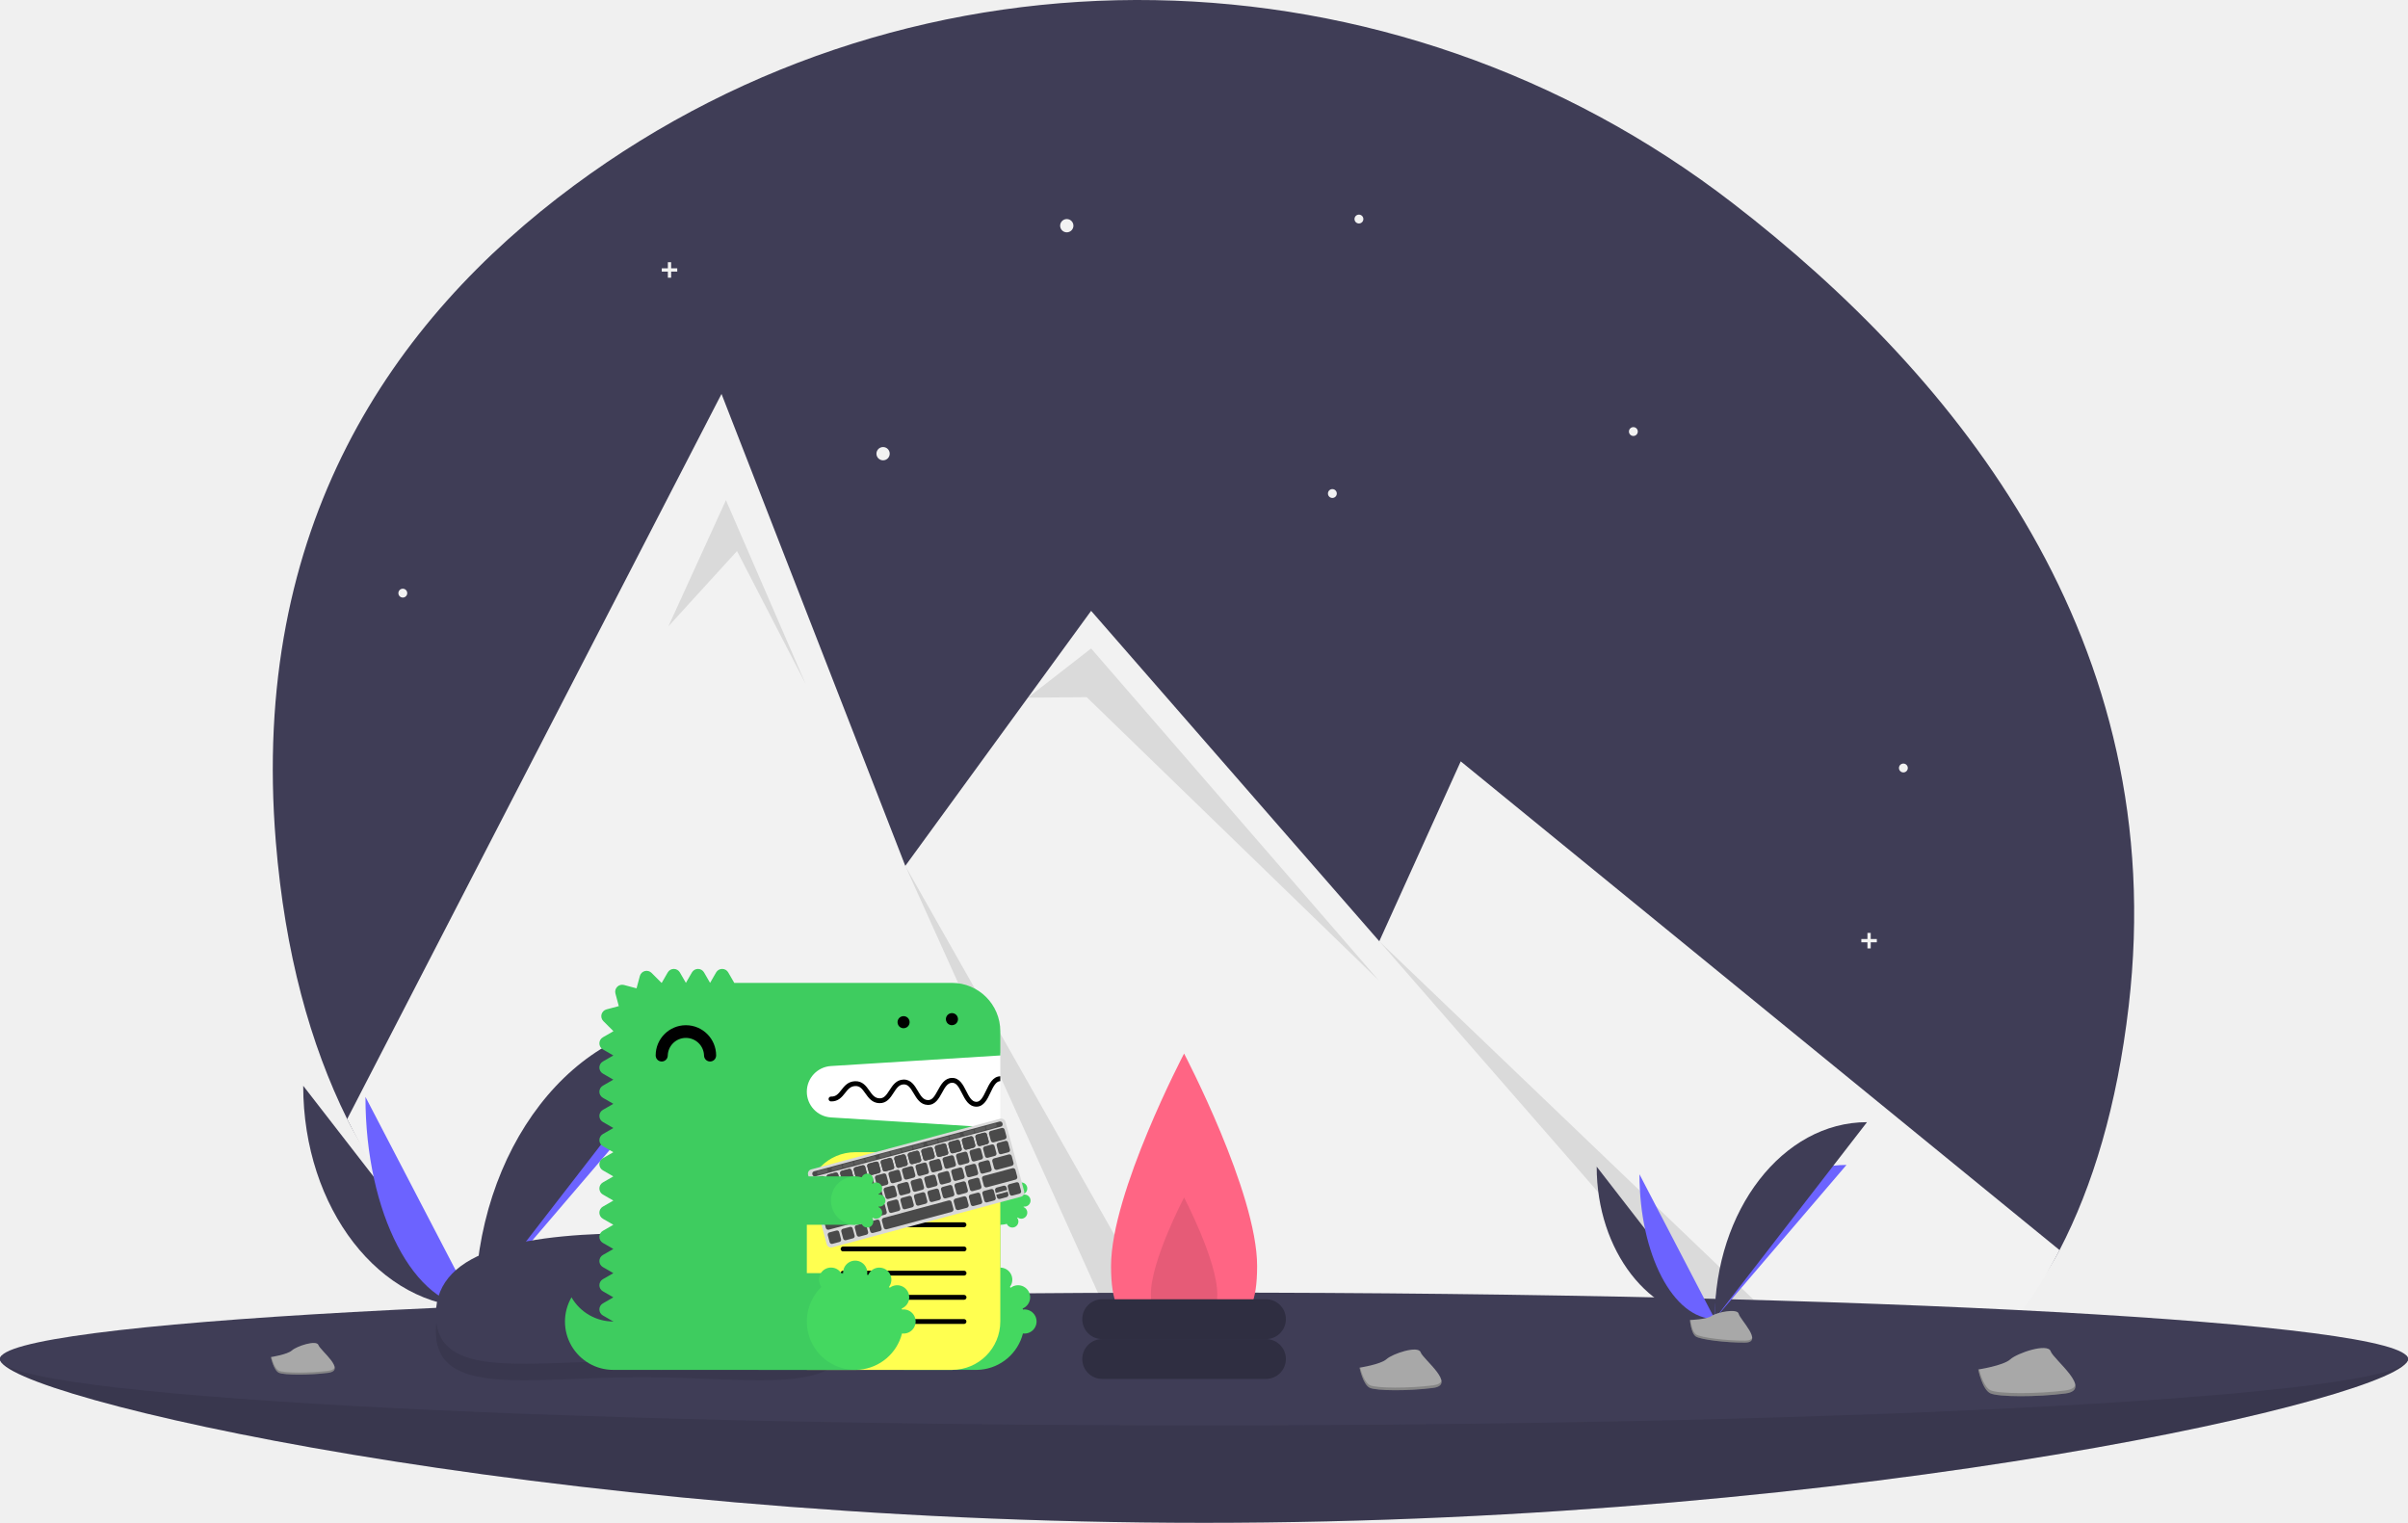
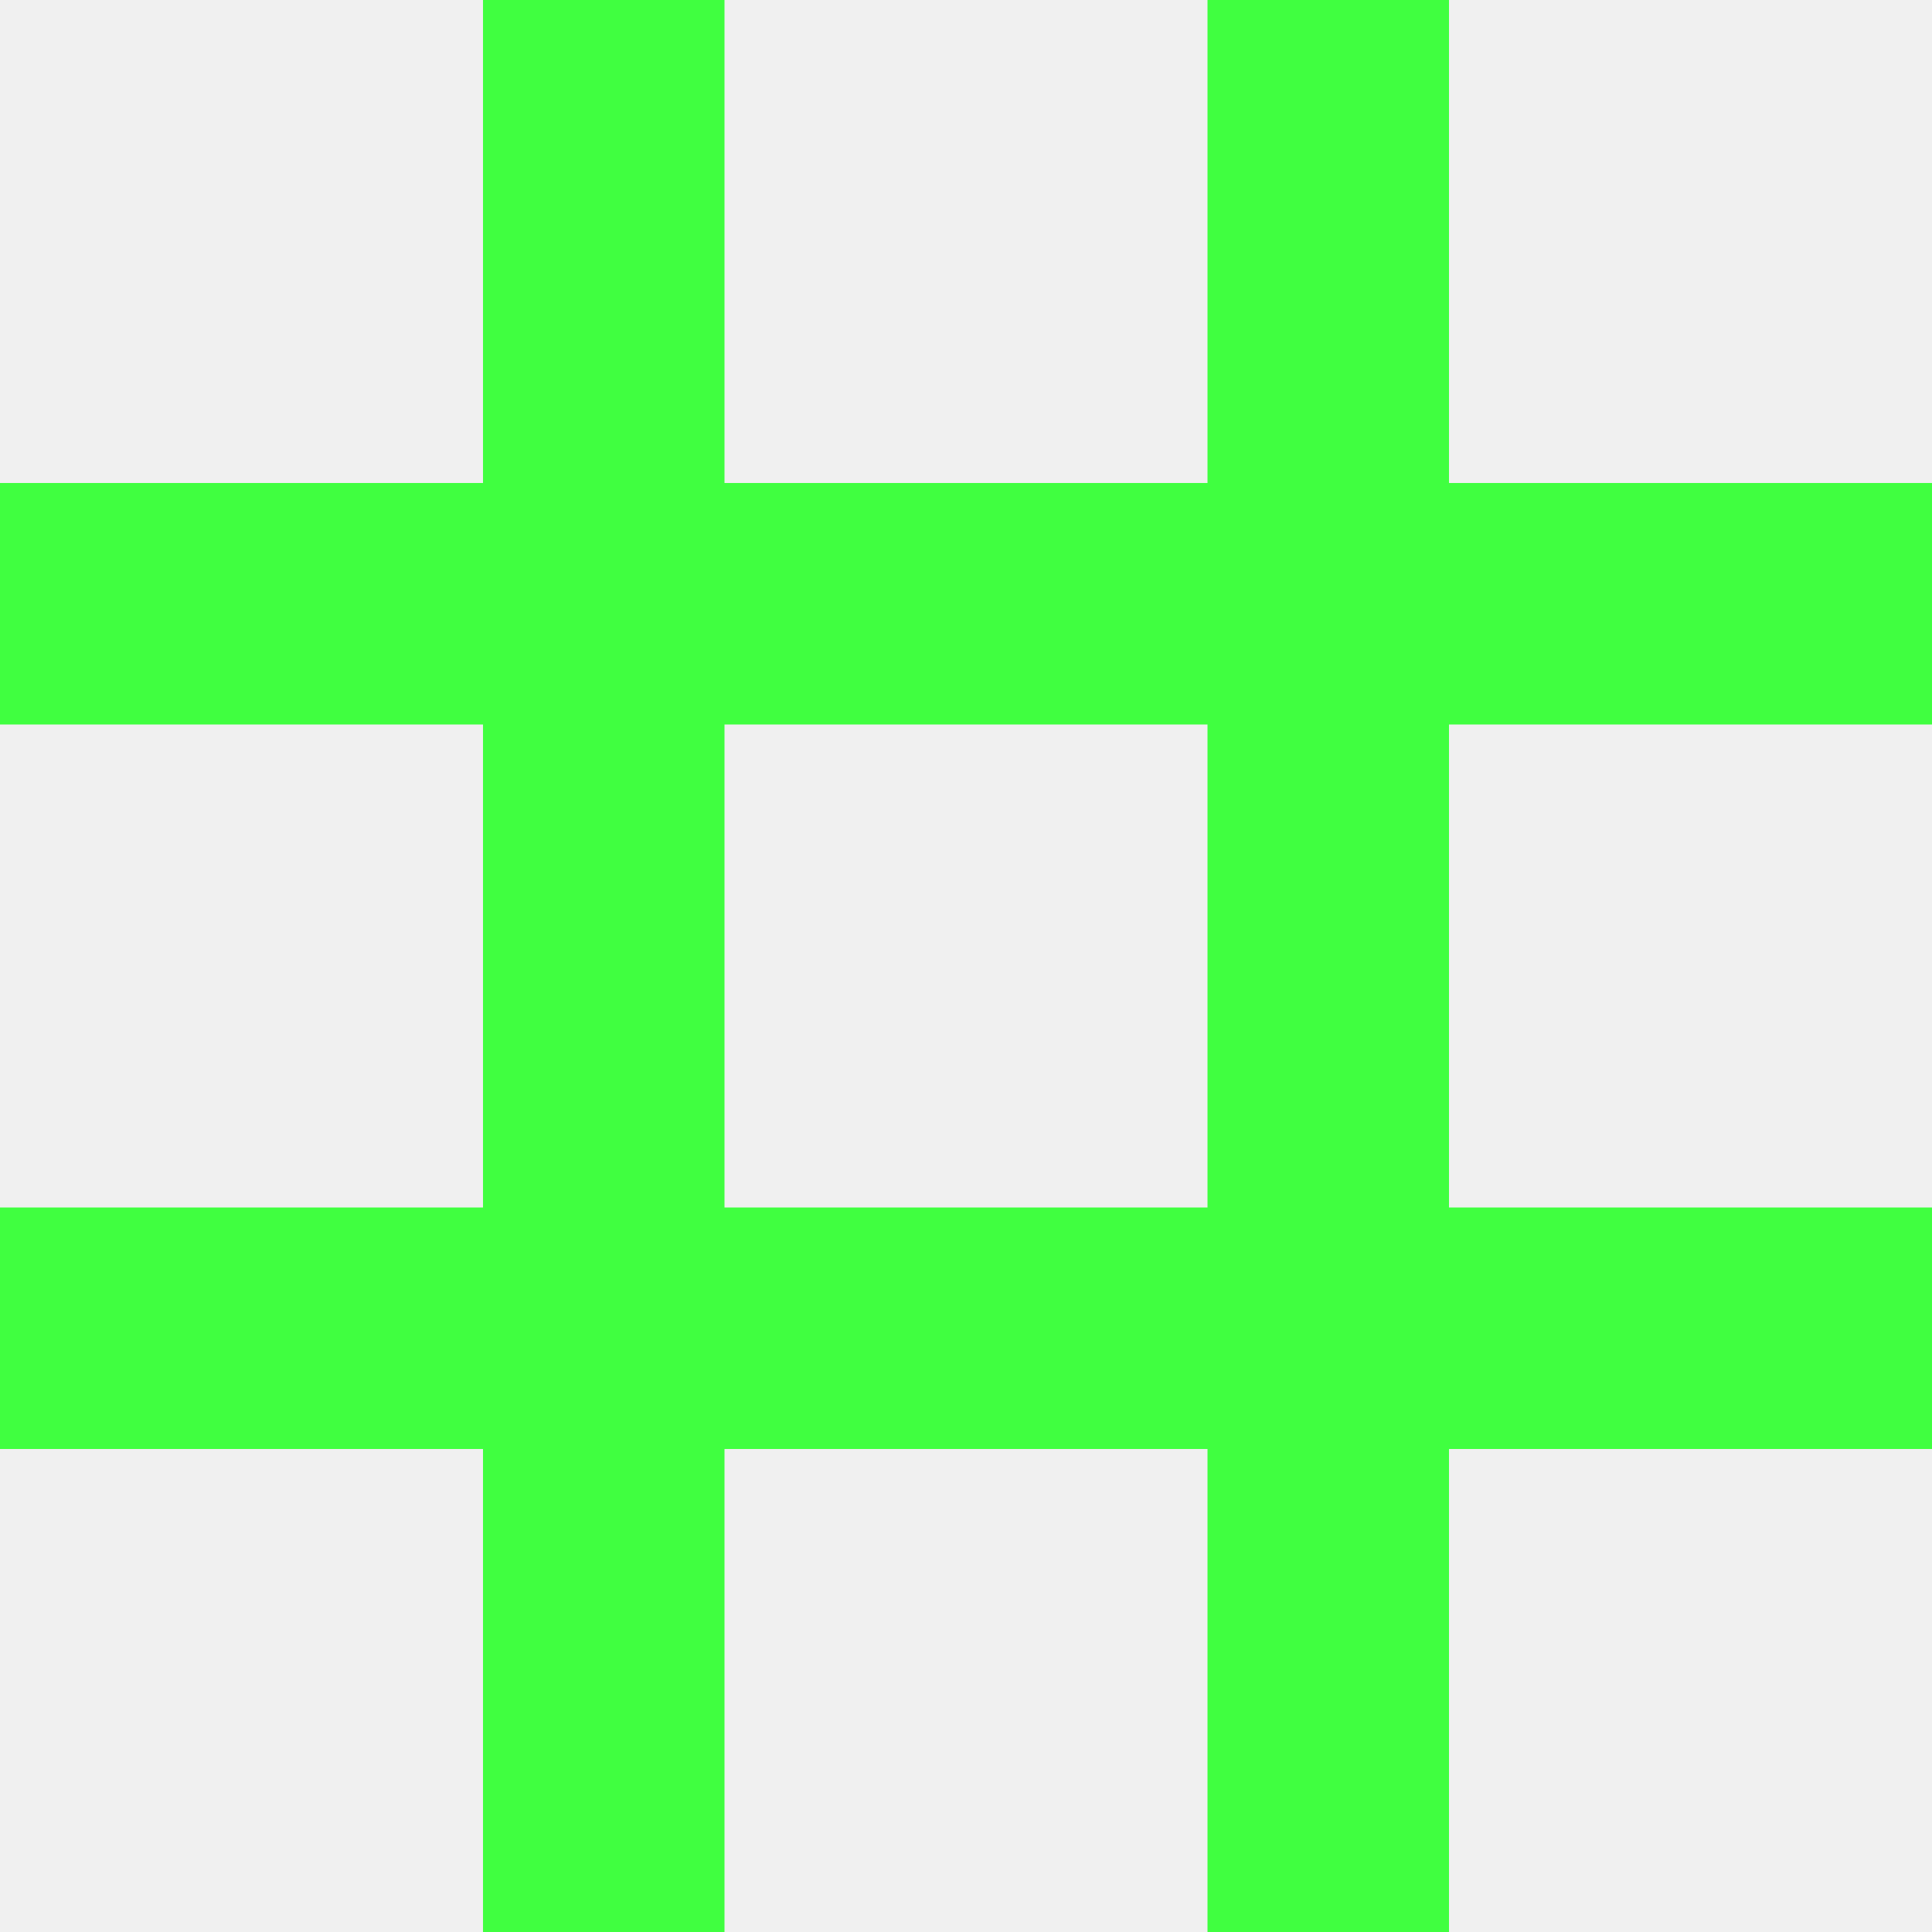
- <svg xmlns="http://www.w3.org/2000/svg" width="1088" height="687.962" viewBox="0 0 1088 687.962">
-   <g id="Group_12" data-name="Group 12" transform="translate(-57 -56)">
-     <g id="Group_11" data-name="Group 11" transform="translate(57 56)">
-       <path id="Path_83" data-name="Path 83" d="M1017.81,560.461c-5.27,45.15-16.22,81.4-31.25,110.31-20,38.52-54.21,54.04-84.77,70.28a193.275,193.275,0,0,1-27.46,11.94c-55.61,19.3-117.85,14.18-166.74,3.99a657.282,657.282,0,0,0-104.09-13.16q-14.97-.675-29.97-.67c-15.42.02-293.07,5.29-360.67-131.57-16.69-33.76-28.13-75-32.24-125.27-11.63-142.12,52.29-235.46,134.74-296.47,155.97-115.41,369.76-110.57,523.43,7.88C941.15,276.621,1036.99,396.031,1017.81,560.461Z" transform="translate(-56 -106.019)" fill="#3f3d56" />
-       <path id="Path_84" data-name="Path 84" d="M986.56,670.771c-20,38.52-47.21,64.04-77.77,80.28a193.272,193.272,0,0,1-27.46,11.94c-55.61,19.3-117.85,14.18-166.74,3.99a657.3,657.3,0,0,0-104.09-13.16q-14.97-.675-29.97-.67-23.13.03-46.25,1.72c-100.17,7.36-253.82-6.43-321.42-143.29L382,283.981,444.95,445.6l20.09,51.59,55.37-75.98L549,381.981l130.2,149.27,36.8-81.27L970.78,657.9l14.21,11.59Z" transform="translate(-56 -106.019)" fill="#f2f2f2" />
-       <path id="Path_85" data-name="Path 85" d="M302,282.962l26-57,36,83-31-60Z" opacity="0.1" />
-       <path id="Path_86" data-name="Path 86" d="M610.5,753.821q-14.97-.675-29.97-.67L465.04,497.191Z" transform="translate(-56 -106.019)" opacity="0.1" />
-       <path id="Path_87" data-name="Path 87" d="M464.411,315.191,493,292.962l130,150-132-128Z" opacity="0.1" />
-       <path id="Path_88" data-name="Path 88" d="M908.79,751.051a193.265,193.265,0,0,1-27.46,11.94L679.2,531.251Z" transform="translate(-56 -106.019)" opacity="0.1" />
-       <circle id="Ellipse_11" data-name="Ellipse 11" cx="3" cy="3" r="3" transform="translate(479 98.962)" fill="#f2f2f2" />
-       <circle id="Ellipse_12" data-name="Ellipse 12" cx="3" cy="3" r="3" transform="translate(396 201.962)" fill="#f2f2f2" />
-       <circle id="Ellipse_13" data-name="Ellipse 13" cx="2" cy="2" r="2" transform="translate(600 220.962)" fill="#f2f2f2" />
-       <circle id="Ellipse_14" data-name="Ellipse 14" cx="2" cy="2" r="2" transform="translate(180 265.962)" fill="#f2f2f2" />
-       <circle id="Ellipse_15" data-name="Ellipse 15" cx="2" cy="2" r="2" transform="translate(612 96.962)" fill="#f2f2f2" />
-       <circle id="Ellipse_16" data-name="Ellipse 16" cx="2" cy="2" r="2" transform="translate(736 192.962)" fill="#f2f2f2" />
-       <circle id="Ellipse_17" data-name="Ellipse 17" cx="2" cy="2" r="2" transform="translate(858 344.962)" fill="#f2f2f2" />
-       <path id="Path_89" data-name="Path 89" d="M306,121.222h-2.76v-2.76h-1.48v2.76H299V122.7h2.76v2.759h1.48V122.7H306Z" fill="#f2f2f2" />
-       <path id="Path_90" data-name="Path 90" d="M848,424.222h-2.76v-2.76h-1.48v2.76H841V425.7h2.76v2.759h1.48V425.7H848Z" fill="#f2f2f2" />
-       <path id="Path_91" data-name="Path 91" d="M1144,719.981c0,16.569-243.557,74-544,74s-544-57.431-544-74,243.557,14,544,14S1144,703.413,1144,719.981Z" transform="translate(-56 -106.019)" fill="#3f3d56" />
-       <path id="Path_92" data-name="Path 92" d="M1144,719.981c0,16.569-243.557,74-544,74s-544-57.431-544-74,243.557,14,544,14S1144,703.413,1144,719.981Z" transform="translate(-56 -106.019)" opacity="0.1" />
-       <ellipse id="Ellipse_18" data-name="Ellipse 18" cx="544" cy="30" rx="544" ry="30" transform="translate(0 583.962)" fill="#3f3d56" />
-       <path id="Path_93" data-name="Path 93" d="M624,677.981c0,33.137-14.775,24-33,24s-33,9.137-33-24,33-96,33-96S624,644.844,624,677.981Z" transform="translate(-56 -106.019)" fill="#ff6584" />
-       <path id="Path_94" data-name="Path 94" d="M606,690.66c0,15.062-6.716,10.909-15,10.909s-15,4.153-15-10.909,15-43.636,15-43.636S606,675.6,606,690.66Z" transform="translate(-56 -106.019)" opacity="0.1" />
-       <rect id="Rectangle_97" data-name="Rectangle 97" width="92" height="18" rx="9" transform="translate(489 604.962)" fill="#2f2e41" />
-       <rect id="Rectangle_98" data-name="Rectangle 98" width="92" height="18" rx="9" transform="translate(489 586.962)" fill="#2f2e41" />
-       <path id="Path_95" data-name="Path 95" d="M193,596.547c0,55.343,34.719,100.126,77.626,100.126" transform="translate(-56 -106.019)" fill="#3f3d56" />
-       <path id="Path_96" data-name="Path 96" d="M270.626,696.673c0-55.965,38.745-101.251,86.626-101.251" transform="translate(-56 -106.019)" fill="#6c63ff" />
-       <path id="Path_97" data-name="Path 97" d="M221.125,601.564c0,52.57,22.14,95.109,49.5,95.109" transform="translate(-56 -106.019)" fill="#6c63ff" />
-       <path id="Path_98" data-name="Path 98" d="M270.626,696.673c0-71.511,44.783-129.377,100.126-129.377" transform="translate(-56 -106.019)" fill="#3f3d56" />
-       <path id="Path_99" data-name="Path 99" d="M254.3,697.379s11.009-.339,14.326-2.7,16.934-5.183,17.757-1.395,16.544,18.844,4.115,18.945-28.879-1.936-32.19-3.953S254.3,697.379,254.3,697.379Z" transform="translate(-56 -106.019)" fill="#a8a8a8" />
-       <path id="Path_100" data-name="Path 100" d="M290.716,710.909c-12.429.1-28.879-1.936-32.19-3.953-2.522-1.536-3.527-7.048-3.863-9.591l-.368.014s.7,8.879,4.009,10.9,19.761,4.053,32.19,3.953c3.588-.029,4.827-1.305,4.759-3.2C294.755,710.174,293.386,710.887,290.716,710.909Z" transform="translate(-56 -106.019)" opacity="0.2" />
-       <path id="Path_101" data-name="Path 101" d="M777.429,633.081c0,38.029,23.857,68.8,53.341,68.8" transform="translate(-56 -106.019)" fill="#3f3d56" />
-       <path id="Path_102" data-name="Path 102" d="M830.769,701.882c0-38.456,26.623-69.575,59.525-69.575" transform="translate(-56 -106.019)" fill="#6c63ff" />
-       <path id="Path_103" data-name="Path 103" d="M796.755,636.528c0,36.124,15.213,65.354,34.014,65.354" transform="translate(-56 -106.019)" fill="#6c63ff" />
-       <path id="Path_104" data-name="Path 104" d="M830.769,701.882c0-49.139,30.773-88.9,68.8-88.9" transform="translate(-56 -106.019)" fill="#3f3d56" />
-       <path id="Path_105" data-name="Path 105" d="M819.548,702.367s7.565-.233,9.844-1.856,11.636-3.562,12.2-.958,11.368,12.949,2.828,13.018-19.844-1.33-22.119-2.716S819.548,702.367,819.548,702.367Z" transform="translate(-56 -106.019)" fill="#a8a8a8" />
-       <path id="Path_106" data-name="Path 106" d="M844.574,711.664c-8.54.069-19.844-1.33-22.119-2.716-1.733-1.056-2.423-4.843-2.654-6.59l-.253.01s.479,6.1,2.755,7.487,13.579,2.785,22.119,2.716c2.465-.02,3.317-.9,3.27-2.2C847.349,711.159,846.409,711.649,844.574,711.664Z" transform="translate(-56 -106.019)" opacity="0.2" />
-       <path id="Path_107" data-name="Path 107" d="M949.813,724.718s11.36-1.729,14.5-4.591,16.89-7.488,18.217-3.667,19.494,17.447,6.633,19.107-30.153,1.609-33.835-.065S949.813,724.718,949.813,724.718Z" transform="translate(-56 -106.019)" fill="#a8a8a8" />
-       <path id="Path_108" data-name="Path 108" d="M989.228,734.173c-12.86,1.659-30.153,1.609-33.835-.065-2.8-1.275-4.535-6.858-5.2-9.45l-.379.061s1.833,9.109,5.516,10.783,20.975,1.725,33.835.065c3.712-.479,4.836-1.956,4.529-3.906C993.319,732.907,991.991,733.817,989.228,734.173Z" transform="translate(-56 -106.019)" opacity="0.2" />
-       <path id="Path_109" data-name="Path 109" d="M670.26,723.9s9.587-1.459,12.237-3.875,14.255-6.32,15.374-3.095,16.452,14.725,5.6,16.125-25.448,1.358-28.555-.055S670.26,723.9,670.26,723.9Z" transform="translate(-56 -106.019)" fill="#a8a8a8" />
-       <path id="Path_110" data-name="Path 110" d="M703.524,731.875c-10.853,1.4-25.448,1.358-28.555-.055-2.367-1.076-3.827-5.788-4.39-7.976l-.32.051s1.547,7.687,4.655,9.1,17.7,1.456,28.555.055c3.133-.4,4.081-1.651,3.822-3.3C706.977,730.807,705.856,731.575,703.524,731.875Z" transform="translate(-56 -106.019)" opacity="0.2" />
-       <path id="Path_111" data-name="Path 111" d="M178.389,719.109s7.463-1.136,9.527-3.016,11.1-4.92,11.969-2.409,12.808,11.463,4.358,12.553-19.811,1.057-22.23-.043S178.389,719.109,178.389,719.109Z" transform="translate(-56 -106.019)" fill="#a8a8a8" />
-       <path id="Path_112" data-name="Path 112" d="M204.285,725.321c-8.449,1.09-19.811,1.057-22.23-.043-1.842-.838-2.979-4.506-3.417-6.209l-.249.04s1.2,5.984,3.624,7.085,13.781,1.133,22.23.043c2.439-.315,3.177-1.285,2.976-2.566C206.973,724.489,206.1,725.087,204.285,725.321Z" transform="translate(-56 -106.019)" opacity="0.2" />
-       <path id="Path_113" data-name="Path 113" d="M439.7,707.337c0,30.22-42.124,20.873-93.7,20.873s-93.074,9.347-93.074-20.873,42.118-36.793,93.694-36.793S439.7,677.117,439.7,707.337Z" transform="translate(-56 -106.019)" opacity="0.1" />
-       <path id="Path_114" data-name="Path 114" d="M439.7,699.9c0,30.22-42.124,20.873-93.7,20.873s-93.074,9.347-93.074-20.873S295.04,663.1,346.616,663.1,439.7,669.676,439.7,699.9Z" transform="translate(-56 -106.019)" fill="#3f3d56" />
-     </g>
-     <g id="docusaurus_keytar" transform="translate(312.271 493.733)">
-       <path id="Path_40" data-name="Path 40" d="M99,52h91.791V89.153H99Z" transform="translate(5.904 -14.001)" fill="#fff" fill-rule="evenodd" />
-       <path id="Path_41" data-name="Path 41" d="M24.855,163.927A21.828,21.828,0,0,1,5.947,153a21.829,21.829,0,0,0,18.908,32.782H46.71V163.927Z" transform="translate(-3 -4.634)" fill="#3ecc5f" fill-rule="evenodd" />
-       <path id="Path_42" data-name="Path 42" d="M121.861,61.1l76.514-4.782V45.39A21.854,21.854,0,0,0,176.52,23.535H78.173L75.441,18.8a3.154,3.154,0,0,0-5.464,0l-2.732,4.732L64.513,18.8a3.154,3.154,0,0,0-5.464,0l-2.732,4.732L53.586,18.8a3.154,3.154,0,0,0-5.464,0L45.39,23.535c-.024,0-.046,0-.071,0l-4.526-4.525a3.153,3.153,0,0,0-5.276,1.414l-1.5,5.577-5.674-1.521a3.154,3.154,0,0,0-3.863,3.864L26,34.023l-5.575,1.494a3.155,3.155,0,0,0-1.416,5.278l4.526,4.526c0,.023,0,.046,0,.07L18.8,48.122a3.154,3.154,0,0,0,0,5.464l4.732,2.732L18.8,59.05a3.154,3.154,0,0,0,0,5.464l4.732,2.732L18.8,69.977a3.154,3.154,0,0,0,0,5.464l4.732,2.732L18.8,80.9a3.154,3.154,0,0,0,0,5.464L23.535,89.1,18.8,91.832a3.154,3.154,0,0,0,0,5.464l4.732,2.732L18.8,102.76a3.154,3.154,0,0,0,0,5.464l4.732,2.732L18.8,113.687a3.154,3.154,0,0,0,0,5.464l4.732,2.732L18.8,124.615a3.154,3.154,0,0,0,0,5.464l4.732,2.732L18.8,135.542a3.154,3.154,0,0,0,0,5.464l4.732,2.732L18.8,146.469a3.154,3.154,0,0,0,0,5.464l4.732,2.732L18.8,157.4a3.154,3.154,0,0,0,0,5.464l4.732,2.732L18.8,168.324a3.154,3.154,0,0,0,0,5.464l4.732,2.732A21.854,21.854,0,0,0,45.39,198.375H176.52a21.854,21.854,0,0,0,21.855-21.855V89.1l-76.514-4.782a11.632,11.632,0,0,1,0-23.219" transform="translate(-1.681 -17.226)" fill="#3ecc5f" fill-rule="evenodd" />
-       <path id="Path_43" data-name="Path 43" d="M143,186.71h32.782V143H143Z" transform="translate(9.984 -5.561)" fill="#3ecc5f" fill-rule="evenodd" />
-       <path id="Path_44" data-name="Path 44" d="M196.71,159.855a5.438,5.438,0,0,0-.7.07c-.042-.164-.081-.329-.127-.493a5.457,5.457,0,1,0-5.4-9.372q-.181-.185-.366-.367a5.454,5.454,0,1,0-9.384-5.4c-.162-.046-.325-.084-.486-.126a5.467,5.467,0,1,0-10.788,0c-.162.042-.325.08-.486.126a5.457,5.457,0,1,0-9.384,5.4,21.843,21.843,0,1,0,36.421,21.02,5.452,5.452,0,1,0,.7-10.858" transform="translate(10.912 -6.025)" fill="#44d860" fill-rule="evenodd" />
-       <path id="Path_45" data-name="Path 45" d="M153,124.855h32.782V103H153Z" transform="translate(10.912 -9.271)" fill="#3ecc5f" fill-rule="evenodd" />
-       <path id="Path_46" data-name="Path 46" d="M194.855,116.765a2.732,2.732,0,1,0,0-5.464,2.811,2.811,0,0,0-.349.035c-.022-.082-.04-.164-.063-.246a2.733,2.733,0,0,0-1.052-5.253,2.7,2.7,0,0,0-1.648.566q-.09-.093-.184-.184a2.7,2.7,0,0,0,.553-1.633,2.732,2.732,0,0,0-5.245-1.07,10.928,10.928,0,1,0,0,21.031,2.732,2.732,0,0,0,5.245-1.07,2.7,2.7,0,0,0-.553-1.633q.093-.09.184-.184a2.7,2.7,0,0,0,1.648.566,2.732,2.732,0,0,0,1.052-5.253c.023-.081.042-.164.063-.246a2.814,2.814,0,0,0,.349.035" transform="translate(12.767 -9.377)" fill="#44d860" fill-rule="evenodd" />
-       <path id="Path_47" data-name="Path 47" d="M65.087,56.891a2.732,2.732,0,0,1-2.732-2.732,8.2,8.2,0,0,0-16.391,0,2.732,2.732,0,0,1-5.464,0,13.659,13.659,0,0,1,27.319,0,2.732,2.732,0,0,1-2.732,2.732" transform="translate(0.478 -15.068)" fill-rule="evenodd" />
-       <path id="Path_48" data-name="Path 48" d="M103,191.347h65.565a21.854,21.854,0,0,0,21.855-21.855V93H124.855A21.854,21.854,0,0,0,103,114.855Z" transform="translate(6.275 -10.199)" fill="#ffff50" fill-rule="evenodd" />
-       <path id="Path_49" data-name="Path 49" d="M173.216,129.787H118.535a1.093,1.093,0,1,1,0-2.185h54.681a1.093,1.093,0,0,1,0,2.185m0,21.855H118.535a1.093,1.093,0,1,1,0-2.186h54.681a1.093,1.093,0,0,1,0,2.186m0,21.855H118.535a1.093,1.093,0,1,1,0-2.185h54.681a1.093,1.093,0,0,1,0,2.185m0-54.434H118.535a1.093,1.093,0,1,1,0-2.185h54.681a1.093,1.093,0,0,1,0,2.185m0,21.652H118.535a1.093,1.093,0,1,1,0-2.186h54.681a1.093,1.093,0,0,1,0,2.186m0,21.855H118.535a1.093,1.093,0,1,1,0-2.186h54.681a1.093,1.093,0,0,1,0,2.186M189.585,61.611c-.013,0-.024-.007-.037-.005-3.377.115-4.974,3.492-6.384,6.472-1.471,3.114-2.608,5.139-4.473,5.078-2.064-.074-3.244-2.406-4.494-4.874-1.436-2.835-3.075-6.049-6.516-5.929-3.329.114-4.932,3.053-6.346,5.646-1.5,2.762-2.529,4.442-4.5,4.364-2.106-.076-3.225-1.972-4.52-4.167-1.444-2.443-3.112-5.191-6.487-5.1-3.272.113-4.879,2.606-6.3,4.808-1.5,2.328-2.552,3.746-4.551,3.662-2.156-.076-3.27-1.65-4.558-3.472-1.447-2.047-3.077-4.363-6.442-4.251-3.2.109-4.807,2.153-6.224,3.954-1.346,1.709-2.4,3.062-4.621,2.977a1.093,1.093,0,0,0-.079,2.186c3.3.11,4.967-1.967,6.417-3.81,1.286-1.635,2.4-3.045,4.582-3.12,2.1-.09,3.091,1.218,4.584,3.327,1.417,2,3.026,4.277,6.263,4.394,3.391.114,5.022-2.42,6.467-4.663,1.292-2,2.406-3.734,4.535-3.807,1.959-.073,3.026,1.475,4.529,4.022,1.417,2.4,3.023,5.121,6.324,5.241,3.415.118,5.064-2.863,6.5-5.5,1.245-2.282,2.419-4.437,4.5-4.509,1.959-.046,2.981,1.743,4.492,4.732,1.412,2.79,3.013,5.95,6.365,6.071l.185,0c3.348,0,4.937-3.36,6.343-6.331,1.245-2.634,2.423-5.114,4.444-5.216Z" transform="translate(7.109 -13.11)" fill-rule="evenodd" />
-       <path id="Path_50" data-name="Path 50" d="M83,186.71h43.71V143H83Z" transform="translate(4.42 -5.561)" fill="#3ecc5f" fill-rule="evenodd" />
-       <g id="Group_8" data-name="Group 8" transform="matrix(0.966, -0.259, 0.259, 0.966, 109.327, 91.085)">
-         <rect id="Rectangle_3" data-name="Rectangle 3" width="92.361" height="36.462" rx="2" transform="translate(0 0)" fill="#d8d8d8" />
-         <g id="Group_2" data-name="Group 2" transform="translate(1.531 23.03)">
-           <rect id="Rectangle_4" data-name="Rectangle 4" width="5.336" height="5.336" rx="1" transform="translate(16.797 0)" fill="#4a4a4a" />
-           <rect id="Rectangle_5" data-name="Rectangle 5" width="5.336" height="5.336" rx="1" transform="translate(23.12 0)" fill="#4a4a4a" />
-           <rect id="Rectangle_6" data-name="Rectangle 6" width="5.336" height="5.336" rx="1" transform="translate(29.444 0)" fill="#4a4a4a" />
-           <rect id="Rectangle_7" data-name="Rectangle 7" width="5.336" height="5.336" rx="1" transform="translate(35.768 0)" fill="#4a4a4a" />
-           <rect id="Rectangle_8" data-name="Rectangle 8" width="5.336" height="5.336" rx="1" transform="translate(42.091 0)" fill="#4a4a4a" />
-           <rect id="Rectangle_9" data-name="Rectangle 9" width="5.336" height="5.336" rx="1" transform="translate(48.415 0)" fill="#4a4a4a" />
-           <rect id="Rectangle_10" data-name="Rectangle 10" width="5.336" height="5.336" rx="1" transform="translate(54.739 0)" fill="#4a4a4a" />
-           <rect id="Rectangle_11" data-name="Rectangle 11" width="5.336" height="5.336" rx="1" transform="translate(61.063 0)" fill="#4a4a4a" />
-           <rect id="Rectangle_12" data-name="Rectangle 12" width="5.336" height="5.336" rx="1" transform="translate(67.386 0)" fill="#4a4a4a" />
-           <path id="Path_51" data-name="Path 51" d="M1.093,0H14.518a1.093,1.093,0,0,1,1.093,1.093V4.243a1.093,1.093,0,0,1-1.093,1.093H1.093A1.093,1.093,0,0,1,0,4.243V1.093A1.093,1.093,0,0,1,1.093,0ZM75,0H88.426a1.093,1.093,0,0,1,1.093,1.093V4.243a1.093,1.093,0,0,1-1.093,1.093H75a1.093,1.093,0,0,1-1.093-1.093V1.093A1.093,1.093,0,0,1,75,0Z" transform="translate(0 0)" fill="#4a4a4a" fill-rule="evenodd" />
-         </g>
-         <g id="Group_3" data-name="Group 3" transform="translate(1.531 10.261)">
-           <path id="Path_52" data-name="Path 52" d="M1.093,0H6.218A1.093,1.093,0,0,1,7.31,1.093V4.242A1.093,1.093,0,0,1,6.218,5.335H1.093A1.093,1.093,0,0,1,0,4.242V1.093A1.093,1.093,0,0,1,1.093,0Z" transform="translate(0 0)" fill="#4a4a4a" fill-rule="evenodd" />
-           <rect id="Rectangle_13" data-name="Rectangle 13" width="5.336" height="5.336" rx="1" transform="translate(8.299 0)" fill="#4a4a4a" />
-           <rect id="Rectangle_14" data-name="Rectangle 14" width="5.336" height="5.336" rx="1" transform="translate(14.623 0)" fill="#4a4a4a" />
-           <rect id="Rectangle_15" data-name="Rectangle 15" width="5.336" height="5.336" rx="1" transform="translate(20.947 0)" fill="#4a4a4a" />
-           <rect id="Rectangle_16" data-name="Rectangle 16" width="5.336" height="5.336" rx="1" transform="translate(27.271 0)" fill="#4a4a4a" />
-           <rect id="Rectangle_17" data-name="Rectangle 17" width="5.336" height="5.336" rx="1" transform="translate(33.594 0)" fill="#4a4a4a" />
-           <rect id="Rectangle_18" data-name="Rectangle 18" width="5.336" height="5.336" rx="1" transform="translate(39.918 0)" fill="#4a4a4a" />
-           <rect id="Rectangle_19" data-name="Rectangle 19" width="5.336" height="5.336" rx="1" transform="translate(46.242 0)" fill="#4a4a4a" />
-           <rect id="Rectangle_20" data-name="Rectangle 20" width="5.336" height="5.336" rx="1" transform="translate(52.565 0)" fill="#4a4a4a" />
-           <rect id="Rectangle_21" data-name="Rectangle 21" width="5.336" height="5.336" rx="1" transform="translate(58.888 0)" fill="#4a4a4a" />
-           <rect id="Rectangle_22" data-name="Rectangle 22" width="5.336" height="5.336" rx="1" transform="translate(65.212 0)" fill="#4a4a4a" />
-           <rect id="Rectangle_23" data-name="Rectangle 23" width="5.336" height="5.336" rx="1" transform="translate(71.536 0)" fill="#4a4a4a" />
-           <rect id="Rectangle_24" data-name="Rectangle 24" width="5.336" height="5.336" rx="1" transform="translate(77.859 0)" fill="#4a4a4a" />
-           <rect id="Rectangle_25" data-name="Rectangle 25" width="5.336" height="5.336" rx="1" transform="translate(84.183 0)" fill="#4a4a4a" />
-         </g>
-         <g id="Group_4" data-name="Group 4" transform="translate(91.05 9.546) rotate(180)">
-           <path id="Path_53" data-name="Path 53" d="M1.093,0H6.219A1.093,1.093,0,0,1,7.312,1.093v3.15A1.093,1.093,0,0,1,6.219,5.336H1.093A1.093,1.093,0,0,1,0,4.243V1.093A1.093,1.093,0,0,1,1.093,0Z" transform="translate(0 0)" fill="#4a4a4a" fill-rule="evenodd" />
-           <rect id="Rectangle_26" data-name="Rectangle 26" width="5.336" height="5.336" rx="1" transform="translate(8.299 0)" fill="#4a4a4a" />
-           <rect id="Rectangle_27" data-name="Rectangle 27" width="5.336" height="5.336" rx="1" transform="translate(14.623 0)" fill="#4a4a4a" />
-           <rect id="Rectangle_28" data-name="Rectangle 28" width="5.336" height="5.336" rx="1" transform="translate(20.947 0)" fill="#4a4a4a" />
-           <rect id="Rectangle_29" data-name="Rectangle 29" width="5.336" height="5.336" rx="1" transform="translate(27.271 0)" fill="#4a4a4a" />
-           <rect id="Rectangle_30" data-name="Rectangle 30" width="5.336" height="5.336" rx="1" transform="translate(33.594 0)" fill="#4a4a4a" />
-           <rect id="Rectangle_31" data-name="Rectangle 31" width="5.336" height="5.336" rx="1" transform="translate(39.918 0)" fill="#4a4a4a" />
-           <rect id="Rectangle_32" data-name="Rectangle 32" width="5.336" height="5.336" rx="1" transform="translate(46.242 0)" fill="#4a4a4a" />
-           <rect id="Rectangle_33" data-name="Rectangle 33" width="5.336" height="5.336" rx="1" transform="translate(52.565 0)" fill="#4a4a4a" />
-           <rect id="Rectangle_34" data-name="Rectangle 34" width="5.336" height="5.336" rx="1" transform="translate(58.889 0)" fill="#4a4a4a" />
-           <rect id="Rectangle_35" data-name="Rectangle 35" width="5.336" height="5.336" rx="1" transform="translate(65.213 0)" fill="#4a4a4a" />
-           <rect id="Rectangle_36" data-name="Rectangle 36" width="5.336" height="5.336" rx="1" transform="translate(71.537 0)" fill="#4a4a4a" />
-           <rect id="Rectangle_37" data-name="Rectangle 37" width="5.336" height="5.336" rx="1" transform="translate(77.86 0)" fill="#4a4a4a" />
-           <rect id="Rectangle_38" data-name="Rectangle 38" width="5.336" height="5.336" rx="1" transform="translate(84.183 0)" fill="#4a4a4a" />
-           <rect id="Rectangle_39" data-name="Rectangle 39" width="5.336" height="5.336" rx="1" transform="translate(8.299 0)" fill="#4a4a4a" />
-           <rect id="Rectangle_40" data-name="Rectangle 40" width="5.336" height="5.336" rx="1" transform="translate(14.623 0)" fill="#4a4a4a" />
-           <rect id="Rectangle_41" data-name="Rectangle 41" width="5.336" height="5.336" rx="1" transform="translate(20.947 0)" fill="#4a4a4a" />
-           <rect id="Rectangle_42" data-name="Rectangle 42" width="5.336" height="5.336" rx="1" transform="translate(27.271 0)" fill="#4a4a4a" />
-           <rect id="Rectangle_43" data-name="Rectangle 43" width="5.336" height="5.336" rx="1" transform="translate(33.594 0)" fill="#4a4a4a" />
-           <rect id="Rectangle_44" data-name="Rectangle 44" width="5.336" height="5.336" rx="1" transform="translate(39.918 0)" fill="#4a4a4a" />
-           <rect id="Rectangle_45" data-name="Rectangle 45" width="5.336" height="5.336" rx="1" transform="translate(46.242 0)" fill="#4a4a4a" />
-           <rect id="Rectangle_46" data-name="Rectangle 46" width="5.336" height="5.336" rx="1" transform="translate(52.565 0)" fill="#4a4a4a" />
-           <rect id="Rectangle_47" data-name="Rectangle 47" width="5.336" height="5.336" rx="1" transform="translate(58.889 0)" fill="#4a4a4a" />
-           <rect id="Rectangle_48" data-name="Rectangle 48" width="5.336" height="5.336" rx="1" transform="translate(65.213 0)" fill="#4a4a4a" />
-           <rect id="Rectangle_49" data-name="Rectangle 49" width="5.336" height="5.336" rx="1" transform="translate(71.537 0)" fill="#4a4a4a" />
-           <rect id="Rectangle_50" data-name="Rectangle 50" width="5.336" height="5.336" rx="1" transform="translate(77.86 0)" fill="#4a4a4a" />
-           <rect id="Rectangle_51" data-name="Rectangle 51" width="5.336" height="5.336" rx="1" transform="translate(84.183 0)" fill="#4a4a4a" />
-         </g>
-         <g id="Group_6" data-name="Group 6" transform="translate(1.531 16.584)">
-           <path id="Path_54" data-name="Path 54" d="M1.093,0h7.3A1.093,1.093,0,0,1,9.485,1.093v3.15A1.093,1.093,0,0,1,8.392,5.336h-7.3A1.093,1.093,0,0,1,0,4.243V1.094A1.093,1.093,0,0,1,1.093,0Z" transform="translate(0 0)" fill="#4a4a4a" fill-rule="evenodd" />
-           <g id="Group_5" data-name="Group 5" transform="translate(10.671 0)">
-             <rect id="Rectangle_52" data-name="Rectangle 52" width="5.336" height="5.336" rx="1" fill="#4a4a4a" />
-             <rect id="Rectangle_53" data-name="Rectangle 53" width="5.336" height="5.336" rx="1" transform="translate(6.324 0)" fill="#4a4a4a" />
-             <rect id="Rectangle_54" data-name="Rectangle 54" width="5.336" height="5.336" rx="1" transform="translate(12.647 0)" fill="#4a4a4a" />
-             <rect id="Rectangle_55" data-name="Rectangle 55" width="5.336" height="5.336" rx="1" transform="translate(18.971 0)" fill="#4a4a4a" />
-             <rect id="Rectangle_56" data-name="Rectangle 56" width="5.336" height="5.336" rx="1" transform="translate(25.295 0)" fill="#4a4a4a" />
-             <rect id="Rectangle_57" data-name="Rectangle 57" width="5.336" height="5.336" rx="1" transform="translate(31.619 0)" fill="#4a4a4a" />
-             <rect id="Rectangle_58" data-name="Rectangle 58" width="5.336" height="5.336" rx="1" transform="translate(37.942 0)" fill="#4a4a4a" />
-             <rect id="Rectangle_59" data-name="Rectangle 59" width="5.336" height="5.336" rx="1" transform="translate(44.265 0)" fill="#4a4a4a" />
-             <rect id="Rectangle_60" data-name="Rectangle 60" width="5.336" height="5.336" rx="1" transform="translate(50.589 0)" fill="#4a4a4a" />
-             <rect id="Rectangle_61" data-name="Rectangle 61" width="5.336" height="5.336" rx="1" transform="translate(56.912 0)" fill="#4a4a4a" />
-             <rect id="Rectangle_62" data-name="Rectangle 62" width="5.336" height="5.336" rx="1" transform="translate(63.236 0)" fill="#4a4a4a" />
-           </g>
-           <path id="Path_55" data-name="Path 55" d="M1.094,0H8A1.093,1.093,0,0,1,9.091,1.093v3.15A1.093,1.093,0,0,1,8,5.336H1.093A1.093,1.093,0,0,1,0,4.243V1.094A1.093,1.093,0,0,1,1.093,0Z" transform="translate(80.428 0)" fill="#4a4a4a" fill-rule="evenodd" />
-         </g>
-         <g id="Group_7" data-name="Group 7" transform="translate(1.531 29.627)">
-           <rect id="Rectangle_63" data-name="Rectangle 63" width="5.336" height="5.336" rx="1" transform="translate(0 0)" fill="#4a4a4a" />
-           <rect id="Rectangle_64" data-name="Rectangle 64" width="5.336" height="5.336" rx="1" transform="translate(6.324 0)" fill="#4a4a4a" />
-           <rect id="Rectangle_65" data-name="Rectangle 65" width="5.336" height="5.336" rx="1" transform="translate(12.647 0)" fill="#4a4a4a" />
-           <rect id="Rectangle_66" data-name="Rectangle 66" width="5.336" height="5.336" rx="1" transform="translate(18.971 0)" fill="#4a4a4a" />
-           <path id="Path_56" data-name="Path 56" d="M1.093,0H31.515a1.093,1.093,0,0,1,1.093,1.093V4.244a1.093,1.093,0,0,1-1.093,1.093H1.093A1.093,1.093,0,0,1,0,4.244V1.093A1.093,1.093,0,0,1,1.093,0ZM34.687,0h3.942a1.093,1.093,0,0,1,1.093,1.093V4.244a1.093,1.093,0,0,1-1.093,1.093H34.687a1.093,1.093,0,0,1-1.093-1.093V1.093A1.093,1.093,0,0,1,34.687,0Z" transform="translate(25.294 0)" fill="#4a4a4a" fill-rule="evenodd" />
-           <rect id="Rectangle_67" data-name="Rectangle 67" width="5.336" height="5.336" rx="1" transform="translate(66.003 0)" fill="#4a4a4a" />
-           <rect id="Rectangle_68" data-name="Rectangle 68" width="5.336" height="5.336" rx="1" transform="translate(72.327 0)" fill="#4a4a4a" />
-           <rect id="Rectangle_69" data-name="Rectangle 69" width="5.336" height="5.336" rx="1" transform="translate(84.183 0)" fill="#4a4a4a" />
-           <path id="Path_57" data-name="Path 57" d="M5.336,0V1.18A1.093,1.093,0,0,1,4.243,2.273H1.093A1.093,1.093,0,0,1,0,1.18V0Z" transform="translate(83.59 2.273) rotate(180)" fill="#4a4a4a" />
-           <path id="Path_58" data-name="Path 58" d="M5.336,0V1.18A1.093,1.093,0,0,1,4.243,2.273H1.093A1.093,1.093,0,0,1,0,1.18V0Z" transform="translate(78.255 3.063)" fill="#4a4a4a" />
-         </g>
-         <rect id="Rectangle_70" data-name="Rectangle 70" width="88.927" height="2.371" rx="1.085" transform="translate(1.925 1.17)" fill="#4a4a4a" />
-         <rect id="Rectangle_71" data-name="Rectangle 71" width="4.986" height="1.581" rx="0.723" transform="translate(4.1 1.566)" fill="#d8d8d8" opacity="0.136" />
-         <rect id="Rectangle_72" data-name="Rectangle 72" width="4.986" height="1.581" rx="0.723" transform="translate(10.923 1.566)" fill="#d8d8d8" opacity="0.136" />
-         <rect id="Rectangle_73" data-name="Rectangle 73" width="4.986" height="1.581" rx="0.723" transform="translate(16.173 1.566)" fill="#d8d8d8" opacity="0.136" />
-         <rect id="Rectangle_74" data-name="Rectangle 74" width="4.986" height="1.581" rx="0.723" transform="translate(21.421 1.566)" fill="#d8d8d8" opacity="0.136" />
-         <rect id="Rectangle_75" data-name="Rectangle 75" width="4.986" height="1.581" rx="0.723" transform="translate(26.671 1.566)" fill="#d8d8d8" opacity="0.136" />
-         <rect id="Rectangle_76" data-name="Rectangle 76" width="4.986" height="1.581" rx="0.723" transform="translate(33.232 1.566)" fill="#d8d8d8" opacity="0.136" />
-         <rect id="Rectangle_77" data-name="Rectangle 77" width="4.986" height="1.581" rx="0.723" transform="translate(38.48 1.566)" fill="#d8d8d8" opacity="0.136" />
-         <rect id="Rectangle_78" data-name="Rectangle 78" width="4.986" height="1.581" rx="0.723" transform="translate(43.73 1.566)" fill="#d8d8d8" opacity="0.136" />
-         <rect id="Rectangle_79" data-name="Rectangle 79" width="4.986" height="1.581" rx="0.723" transform="translate(48.978 1.566)" fill="#d8d8d8" opacity="0.136" />
-         <rect id="Rectangle_80" data-name="Rectangle 80" width="4.986" height="1.581" rx="0.723" transform="translate(55.54 1.566)" fill="#d8d8d8" opacity="0.136" />
-         <rect id="Rectangle_81" data-name="Rectangle 81" width="4.986" height="1.581" rx="0.723" transform="translate(60.788 1.566)" fill="#d8d8d8" opacity="0.136" />
-         <rect id="Rectangle_82" data-name="Rectangle 82" width="4.986" height="1.581" rx="0.723" transform="translate(66.038 1.566)" fill="#d8d8d8" opacity="0.136" />
-         <rect id="Rectangle_83" data-name="Rectangle 83" width="4.986" height="1.581" rx="0.723" transform="translate(72.599 1.566)" fill="#d8d8d8" opacity="0.136" />
-         <rect id="Rectangle_84" data-name="Rectangle 84" width="4.986" height="1.581" rx="0.723" transform="translate(77.847 1.566)" fill="#d8d8d8" opacity="0.136" />
-         <rect id="Rectangle_85" data-name="Rectangle 85" width="4.986" height="1.581" rx="0.723" transform="translate(83.097 1.566)" fill="#d8d8d8" opacity="0.136" />
-       </g>
-       <path id="Path_59" data-name="Path 59" d="M146.71,159.855a5.439,5.439,0,0,0-.7.07c-.042-.164-.081-.329-.127-.493a5.457,5.457,0,1,0-5.4-9.372q-.181-.185-.366-.367a5.454,5.454,0,1,0-9.384-5.4c-.162-.046-.325-.084-.486-.126a5.467,5.467,0,1,0-10.788,0c-.162.042-.325.08-.486.126a5.457,5.457,0,1,0-9.384,5.4,21.843,21.843,0,1,0,36.421,21.02,5.452,5.452,0,1,0,.7-10.858" transform="translate(6.275 -6.025)" fill="#44d860" fill-rule="evenodd" />
-       <path id="Path_60" data-name="Path 60" d="M83,124.855h43.71V103H83Z" transform="translate(4.42 -9.271)" fill="#3ecc5f" fill-rule="evenodd" />
-       <path id="Path_61" data-name="Path 61" d="M134.855,116.765a2.732,2.732,0,1,0,0-5.464,2.811,2.811,0,0,0-.349.035c-.022-.082-.04-.164-.063-.246a2.733,2.733,0,0,0-1.052-5.253,2.7,2.7,0,0,0-1.648.566q-.09-.093-.184-.184a2.7,2.7,0,0,0,.553-1.633,2.732,2.732,0,0,0-5.245-1.07,10.928,10.928,0,1,0,0,21.031,2.732,2.732,0,0,0,5.245-1.07,2.7,2.7,0,0,0-.553-1.633q.093-.09.184-.184a2.7,2.7,0,0,0,1.648.566,2.732,2.732,0,0,0,1.052-5.253c.023-.081.042-.164.063-.246a2.811,2.811,0,0,0,.349.035" transform="translate(7.202 -9.377)" fill="#44d860" fill-rule="evenodd" />
-       <path id="Path_62" data-name="Path 62" d="M143.232,42.33a2.967,2.967,0,0,1-.535-.055,2.754,2.754,0,0,1-.514-.153,2.838,2.838,0,0,1-.471-.251,4.139,4.139,0,0,1-.415-.339,3.2,3.2,0,0,1-.338-.415A2.7,2.7,0,0,1,140.5,39.6a2.968,2.968,0,0,1,.055-.535,3.152,3.152,0,0,1,.152-.514,2.874,2.874,0,0,1,.252-.47,2.633,2.633,0,0,1,.753-.754,2.837,2.837,0,0,1,.471-.251,2.753,2.753,0,0,1,.514-.153,2.527,2.527,0,0,1,1.071,0,2.654,2.654,0,0,1,.983.4,4.139,4.139,0,0,1,.415.339,4.019,4.019,0,0,1,.339.415,2.786,2.786,0,0,1,.251.47,2.864,2.864,0,0,1,.208,1.049,2.77,2.77,0,0,1-.8,1.934,4.139,4.139,0,0,1-.415.339,2.722,2.722,0,0,1-1.519.459m21.855-1.366a2.789,2.789,0,0,1-1.935-.8,4.162,4.162,0,0,1-.338-.415,2.7,2.7,0,0,1-.459-1.519,2.789,2.789,0,0,1,.8-1.934,4.139,4.139,0,0,1,.415-.339,2.838,2.838,0,0,1,.471-.251,2.752,2.752,0,0,1,.514-.153,2.527,2.527,0,0,1,1.071,0,2.654,2.654,0,0,1,.983.4,4.139,4.139,0,0,1,.415.339,2.79,2.79,0,0,1,.8,1.934,3.069,3.069,0,0,1-.055.535,2.779,2.779,0,0,1-.153.514,3.885,3.885,0,0,1-.251.47,4.02,4.02,0,0,1-.339.415,4.138,4.138,0,0,1-.415.339,2.722,2.722,0,0,1-1.519.459" transform="translate(9.753 -15.532)" fill-rule="evenodd" />
-     </g>
+ <svg xmlns="http://www.w3.org/2000/svg" width="1024" height="1024" viewBox="0 0 1024 1024">
+   <g>
+     <rect style="fill:#40ff40" width="1024" height="128" x="0" y="256" />
+     <rect style="fill:#40ff40" width="1024" height="128" x="0" y="640" />
+     <rect style="fill:#40ff40" width="1024" height="128" x="0" y="-768" transform="rotate(90)" />
+     <rect style="fill:#40ff40" width="1024" height="128" x="0" y="-384" transform="rotate(90)" />
  </g>
</svg>
